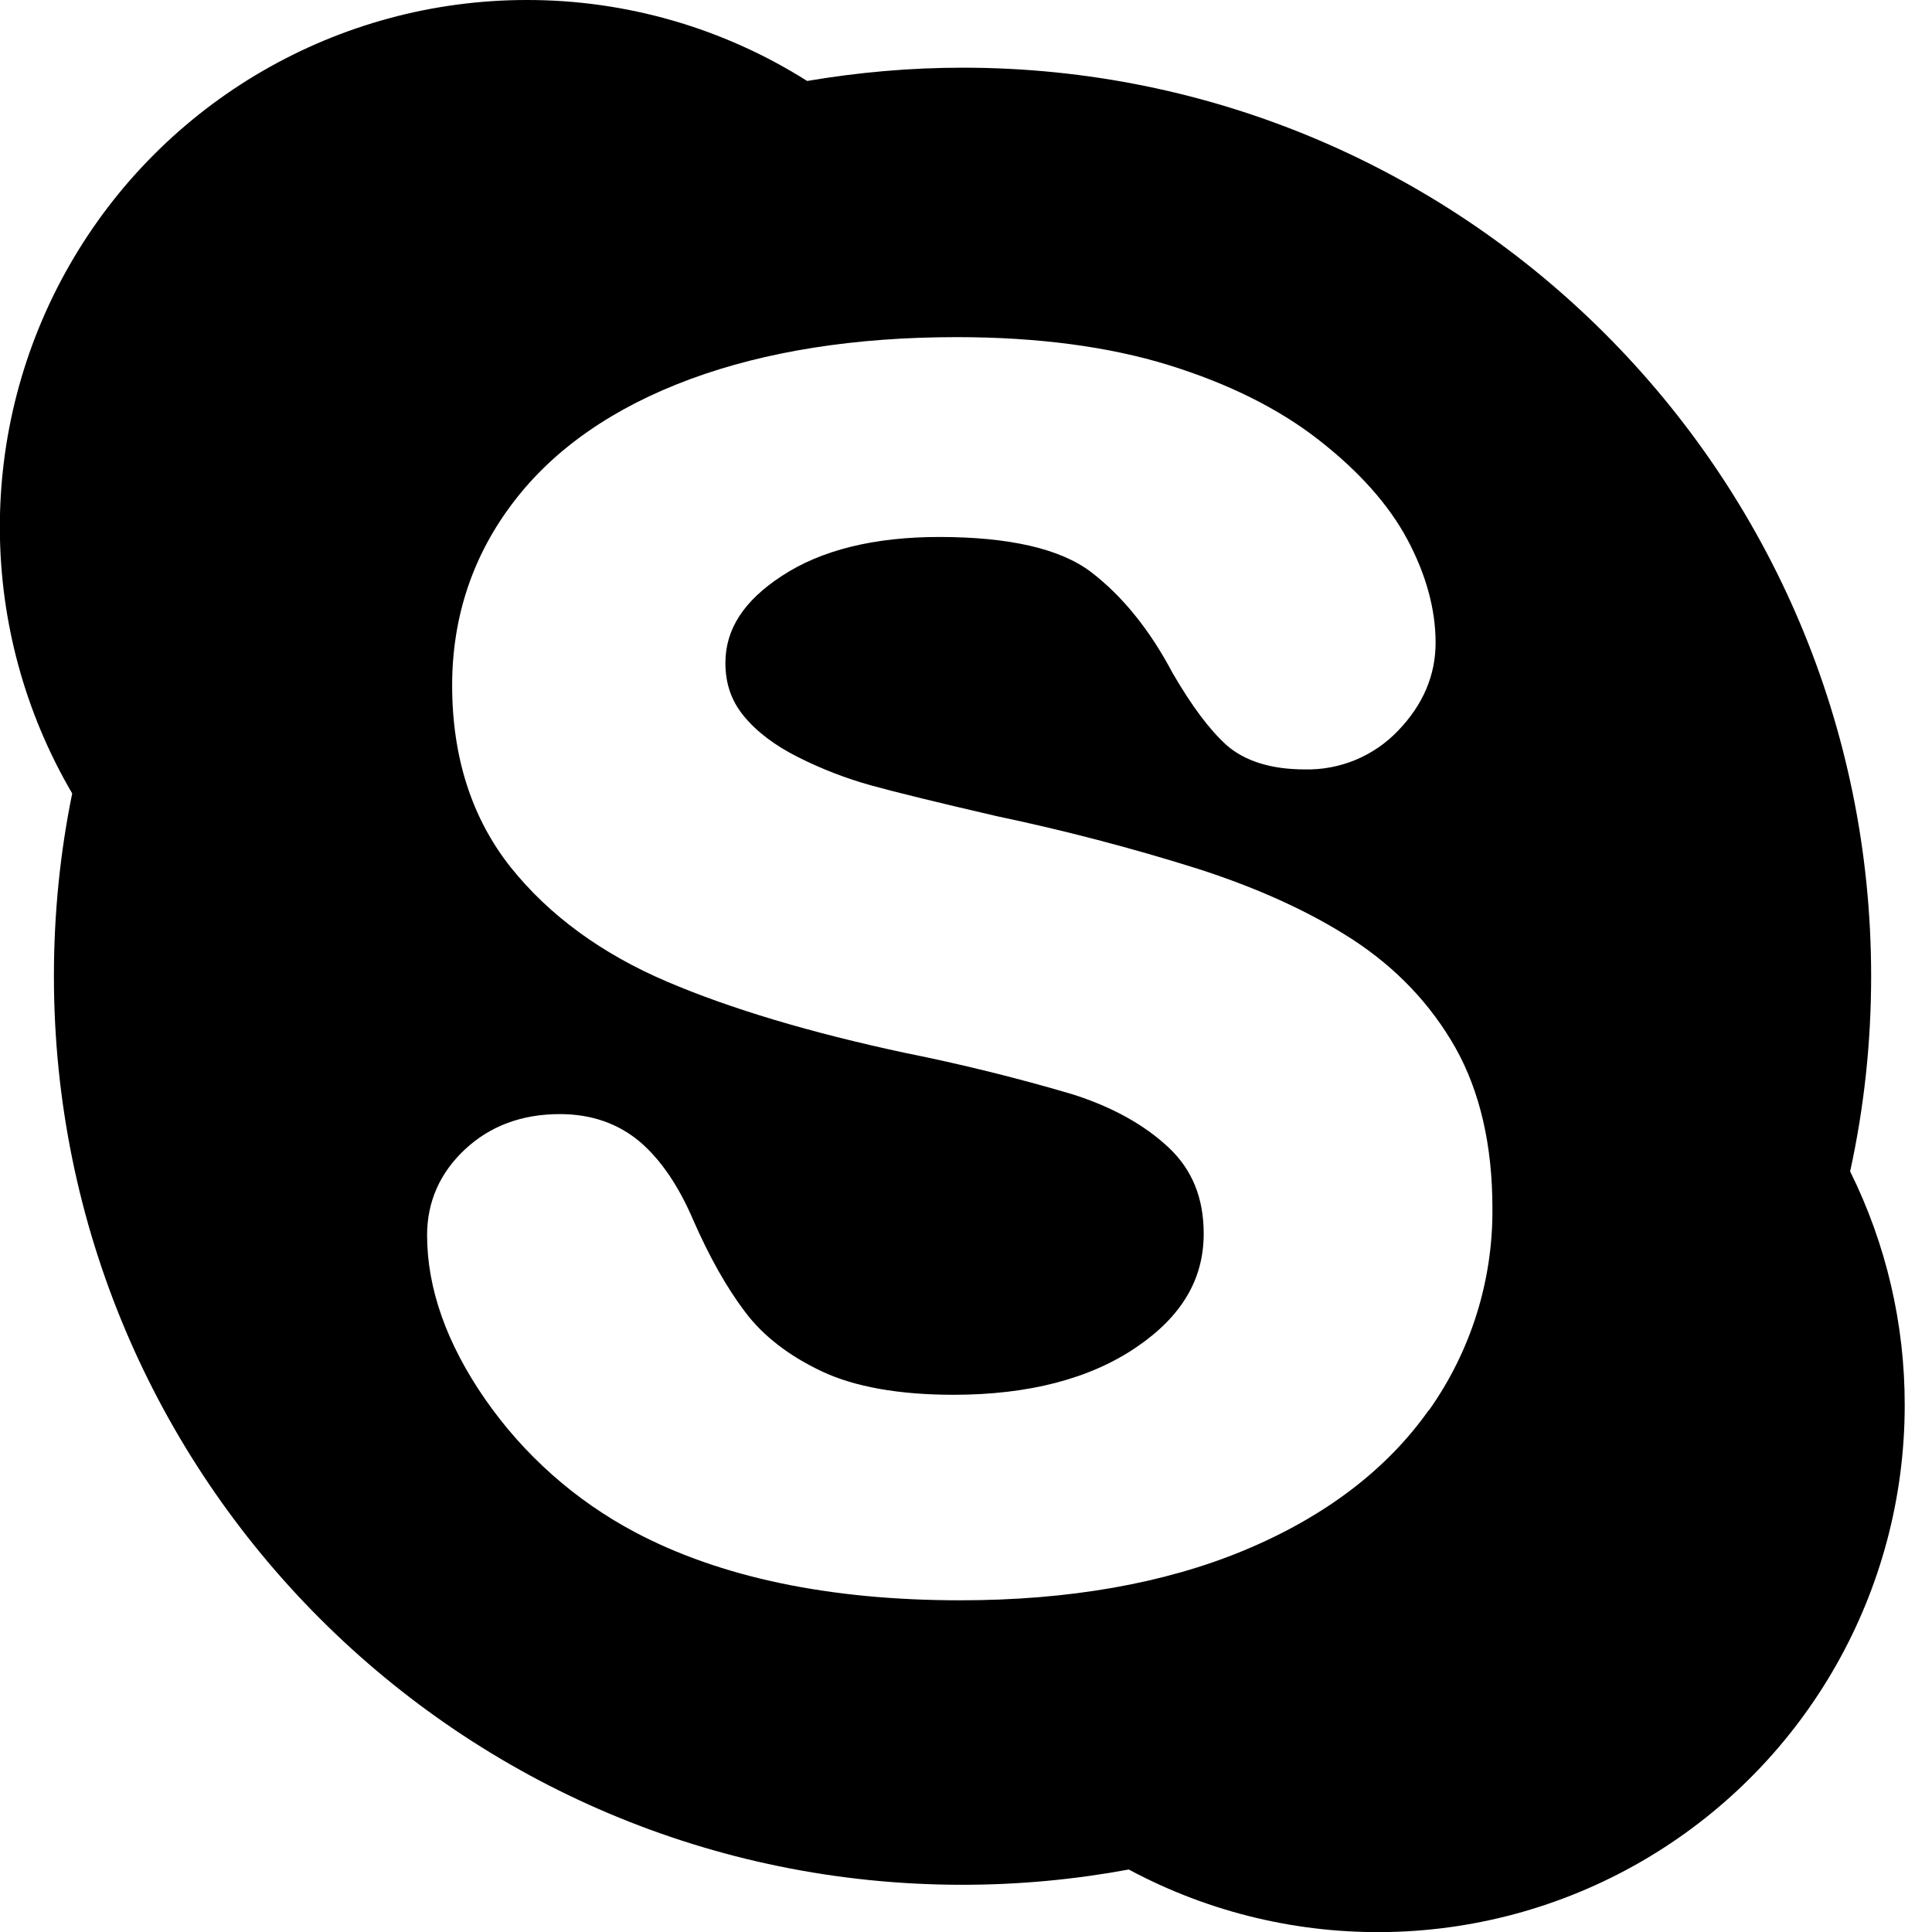
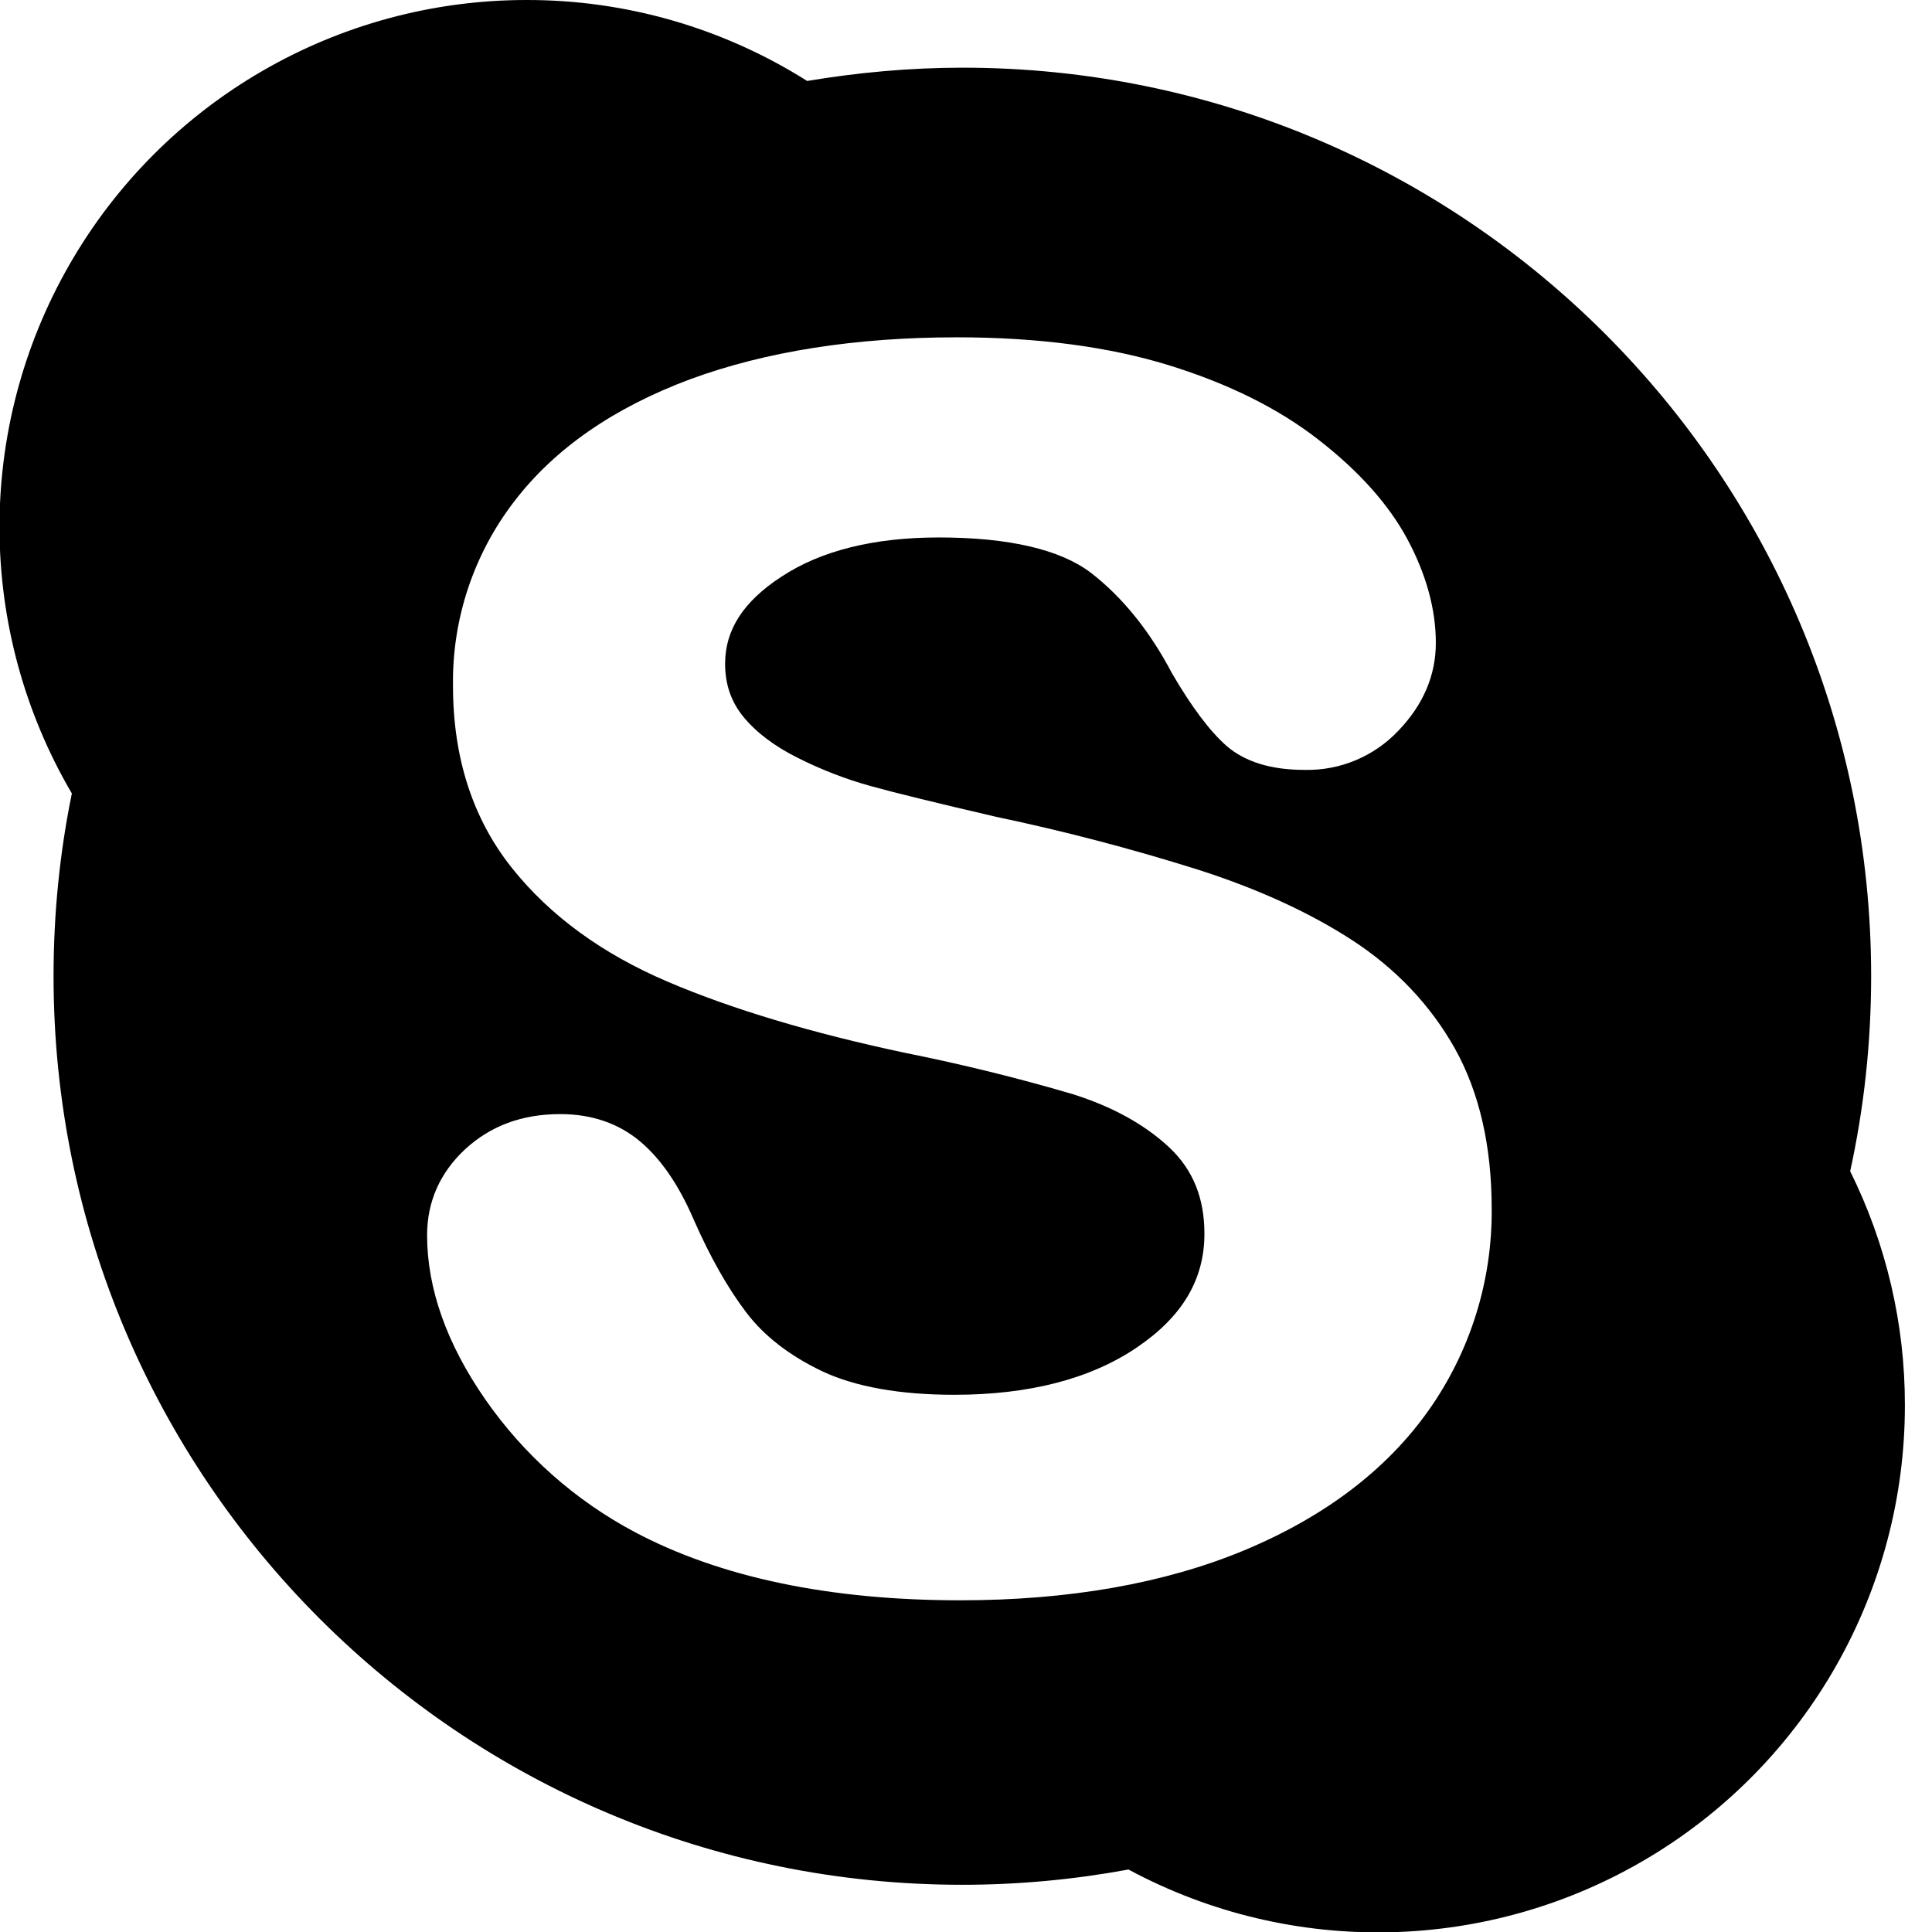
<svg xmlns="http://www.w3.org/2000/svg" width="32" height="32" viewBox="0 0 32 32">
-   <path d="M30.645 19.398c.228-1.043.347-2.12.347-3.23 0-8.31-6.737-15.047-15.048-15.047-.877 0-1.736.078-2.575.22A8.673 8.673 0 0 0 8.726 0a8.728 8.728 0 0 0-7.53 13.142c-.2.977-.303 1.99-.303 3.026 0 8.312 6.736 15.05 15.048 15.05.942 0 1.862-.088 2.755-.253a8.726 8.726 0 0 0 12.852-7.692 8.685 8.685 0 0 0-.906-3.875zm-6.983 3.962c-.695.984-1.724 1.765-3.058 2.32-1.32.548-2.902.826-4.7.826-2.163 0-3.976-.38-5.39-1.13a7.03 7.03 0 0 1-2.478-2.2c-.638-.92-.962-1.835-.962-2.718 0-.55.21-1.03.627-1.42.415-.388.94-.585 1.573-.585.517 0 .964.154 1.326.46.345.295.64.73.88 1.29.268.613.558 1.128.865 1.532.296.392.72.72 1.262.977.546.258 1.282.39 2.186.39 1.244 0 2.265-.266 3.032-.79.75-.51 1.112-1.126 1.112-1.877 0-.594-.19-1.06-.58-1.428-.41-.384-.95-.68-1.606-.886a32.17 32.17 0 0 0-2.76-.682c-1.562-.334-2.89-.73-3.943-1.18-1.08-.46-1.95-1.096-2.586-1.89-.645-.81-.973-1.824-.973-3.017 0-1.136.344-2.162 1.022-3.044.67-.878 1.655-1.56 2.92-2.028 1.25-.462 2.734-.696 4.416-.696 1.344 0 2.524.158 3.51.463.994.308 1.83.726 2.486 1.24.662.516 1.156 1.068 1.465 1.644.31.58.47 1.156.47 1.714 0 .54-.208 1.027-.618 1.454a2.07 2.07 0 0 1-1.547.645c-.555 0-.992-.136-1.295-.4-.28-.253-.573-.64-.898-1.2-.375-.71-.83-1.273-1.35-1.67-.507-.385-1.352-.58-2.514-.58-1.078 0-1.956.217-2.607.646-.628.41-.934.88-.934 1.44 0 .344.1.63.302.876.214.263.516.49.896.682.396.2.806.357 1.213.47.418.116 1.12.287 2.082.51a35.3 35.3 0 0 1 3.326.87c1.003.322 1.867.716 2.575 1.177.72.47 1.29 1.07 1.698 1.79.406.724.612 1.615.612 2.652a5.7 5.7 0 0 1-1.054 3.356z" fill-rule="evenodd" />
+   <path d="M30.645 19.398c.228-1.043.347-2.12.347-3.23 0-8.31-6.737-15.047-15.048-15.047-.877 0-1.736.08-2.575.22A8.673 8.673 0 0 0 8.72 0a8.728 8.728 0 0 0-7.53 13.142c-.2.977-.303 1.99-.303 3.026 0 8.312 6.736 15.05 15.05 15.05.94 0 1.86-.088 2.754-.253a8.726 8.726 0 0 0 12.86-7.692 8.685 8.685 0 0 0-.907-3.875zm-6.983 3.962c-.695.984-1.724 1.765-3.058 2.32-1.32.548-2.902.826-4.7.826-2.163 0-3.976-.38-5.39-1.13a7.03 7.03 0 0 1-2.478-2.2c-.638-.92-.962-1.835-.962-2.718 0-.55.21-1.03.627-1.42.42-.388.94-.585 1.58-.585.52 0 .97.154 1.33.46.347.295.64.73.88 1.29.27.613.56 1.128.867 1.532.296.392.72.72 1.26.977.548.258 1.284.39 2.188.39 1.245 0 2.266-.266 3.033-.79.75-.51 1.11-1.126 1.11-1.877 0-.594-.19-1.06-.58-1.428-.41-.384-.95-.68-1.606-.886a32.17 32.17 0 0 0-2.76-.68c-1.56-.33-2.89-.73-3.942-1.18-1.08-.46-1.95-1.09-2.586-1.89-.644-.81-.972-1.82-.972-3.01a4.89 4.89 0 0 1 1.01-3.05c.67-.88 1.657-1.56 2.92-2.03 1.25-.46 2.736-.694 4.418-.694 1.344 0 2.524.158 3.51.463.994.307 1.83.725 2.486 1.24.662.515 1.156 1.067 1.465 1.643.31.58.47 1.157.47 1.715 0 .54-.21 1.027-.62 1.454a2.07 2.07 0 0 1-1.55.65c-.56 0-.99-.132-1.3-.4-.28-.25-.573-.64-.9-1.2-.373-.71-.83-1.27-1.35-1.67-.505-.38-1.35-.58-2.512-.58-1.078 0-1.956.22-2.607.65-.63.41-.933.88-.933 1.44 0 .345.1.63.3.877.215.262.517.49.897.68.395.2.805.357 1.212.47.417.116 1.12.287 2.08.51a35.3 35.3 0 0 1 3.327.87c1.004.32 1.868.716 2.576 1.177.72.47 1.29 1.07 1.695 1.79.405.725.61 1.616.61 2.653a5.7 5.7 0 0 1-1.054 3.354z" fill-rule="evenodd" />
</svg>
